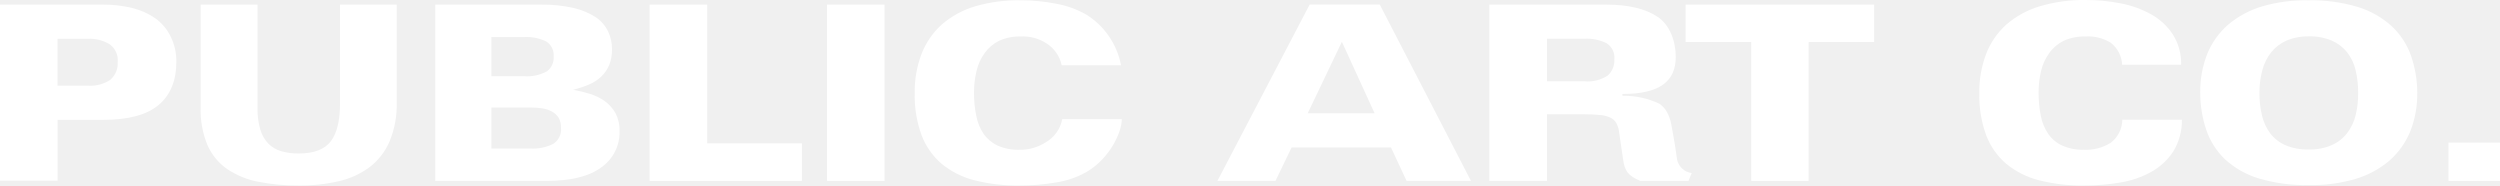
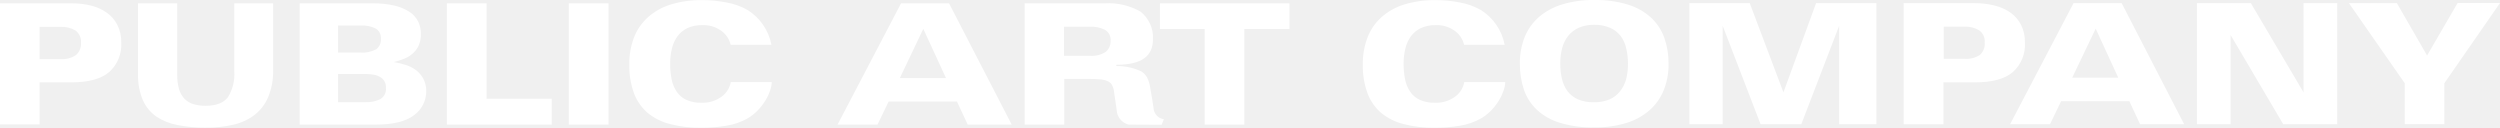
- <svg xmlns="http://www.w3.org/2000/svg" viewBox="0 0 411.14 30.51">
+ <svg xmlns="http://www.w3.org/2000/svg" viewBox="0 0 450.45 23.02">
  <defs>
    <style>.cls-1{fill:#fff;}</style>
  </defs>
  <g id="Layer_2" data-name="Layer 2">
    <g id="Layer_1-2" data-name="Layer 1">
-       <path class="cls-1" d="M29,10.16q0,4.65-2.91,7.1c-1.95,1.64-5,2.45-9.1,2.45H9.47v10H0V.76H17a19.36,19.36,0,0,1,4.76.56A11.45,11.45,0,0,1,25.53,3,8.06,8.06,0,0,1,28.06,6,9,9,0,0,1,29,10.16Zm-9.64,0A3.2,3.2,0,0,0,18,7.26a6.31,6.31,0,0,0-3.54-.88h-5v7.71h5a6,6,0,0,0,3.64-.93A3.54,3.54,0,0,0,19.35,10.16Z" />
-       <path class="cls-1" d="M64.09,23.2a10.54,10.54,0,0,1-3.25,4.24,13.38,13.38,0,0,1-5.08,2.35,28.15,28.15,0,0,1-6.62.72,33.22,33.22,0,0,1-6.68-.62,13.69,13.69,0,0,1-5.1-2.09,9.42,9.42,0,0,1-3.24-3.93A15,15,0,0,1,33,17.66V.76h9.35v17a11.82,11.82,0,0,0,.45,3.52,5.63,5.63,0,0,0,1.3,2.31,4.9,4.9,0,0,0,2.13,1.27,9.87,9.87,0,0,0,2.91.38c2.49,0,4.24-.67,5.26-2S55.92,19.8,55.92,17V.76h9.32V16.82A15.69,15.69,0,0,1,64.09,23.2Z" />
-       <path class="cls-1" d="M101.89,21.6a7,7,0,0,1-3,5.92q-3,2.24-9.09,2.23H71.58V.76H89a22.15,22.15,0,0,1,5.34.56A11.24,11.24,0,0,1,98,2.85a5.83,5.83,0,0,1,2,2.31,6.67,6.67,0,0,1,.65,2.91,6.71,6.71,0,0,1-.48,2.67,5.82,5.82,0,0,1-1.33,1.89,6.82,6.82,0,0,1-2,1.28,17.47,17.47,0,0,1-2.59.86,21.91,21.91,0,0,1,2.77.67,8.35,8.35,0,0,1,2.45,1.2,6.17,6.17,0,0,1,1.77,2A6,6,0,0,1,101.89,21.6ZM91.05,9.27a2.65,2.65,0,0,0-1.18-2.43,7.35,7.35,0,0,0-3.76-.74h-5.3v6.43h5.3a6.86,6.86,0,0,0,3.82-.79A2.79,2.79,0,0,0,91.05,9.27ZM92.26,21a3.15,3.15,0,0,0-.4-1.65,2.89,2.89,0,0,0-1.09-1,4.67,4.67,0,0,0-1.58-.53,13,13,0,0,0-1.91-.14H80.81v6.75h6.47a7.56,7.56,0,0,0,3.65-.74A2.79,2.79,0,0,0,92.26,21Z" />
-       <path class="cls-1" d="M106.83,29.75V.76h9.47V23.57h15.58v6.18Z" />
-       <path class="cls-1" d="M136,29.75V.76h9.47v29Z" />
-       <path class="cls-1" d="M178.75,28.24a14.6,14.6,0,0,1-5.1,1.77,35.2,35.2,0,0,1-6,.5,28.9,28.9,0,0,1-7.39-.86,13.88,13.88,0,0,1-5.4-2.71,11.67,11.67,0,0,1-3.31-4.72,19,19,0,0,1-1.12-6.92,17.38,17.38,0,0,1,1.12-6.43,12.76,12.76,0,0,1,3.31-4.82,14.8,14.8,0,0,1,5.47-3,25.07,25.07,0,0,1,7.56-1,29.48,29.48,0,0,1,5.74.55,15.69,15.69,0,0,1,5,1.79,12.6,12.6,0,0,1,5.73,8.34h-9.76A5.61,5.61,0,0,0,172,7.07,7.07,7.07,0,0,0,167.85,6a8.13,8.13,0,0,0-3.53.7,6.45,6.45,0,0,0-2.37,2,8,8,0,0,0-1.34,2.92,14.82,14.82,0,0,0-.43,3.61,17.94,17.94,0,0,0,.37,3.8,8,8,0,0,0,1.22,3,5.88,5.88,0,0,0,2.31,1.92,8.39,8.39,0,0,0,3.57.68A7.7,7.7,0,0,0,172,23.39a5.55,5.55,0,0,0,2.69-3.8h9.8C184.49,21.73,182.54,26,178.75,28.24Z" />
-       <path class="cls-1" d="M231.32,29.75l-2.57-5.5H212.41l-2.65,5.5h-9.55l15.17-29h11.53l15,29ZM220.68,6.87l-5.62,11.76h11Z" />
-       <path class="cls-1" d="M269.77,29.75c-2-.81-2.58-1.64-2.84-3.51-.11-.75-.27-1.83-.35-2.39s-.15-1.06-.22-1.49-.11-.75-.14-1a4.07,4.07,0,0,0-.46-1.21,2.17,2.17,0,0,0-.88-.78,4.83,4.83,0,0,0-1.52-.44,31.1,31.1,0,0,0-3.11-.14h-5.84V29.75h-9.48V.76h19.23q5.43,0,8.43,2c2,1.31,3,4,3,6.6,0,4-2.64,6.09-8.68,6.09-.17,0-.13.3,0,.3a13.5,13.5,0,0,1,6,1.32,4.07,4.07,0,0,1,1.24,1.37,6.79,6.79,0,0,1,.7,2c.08.37.17.85.26,1.44s.2,1.21.33,1.87.29,2.13.37,2.53a2.83,2.83,0,0,0,2.4,2.18c0,.05-.56,1.29-.53,1.29Zm-4.28-20a2.79,2.79,0,0,0-1.26-2.63,7.25,7.25,0,0,0-3.66-.75h-6.16v7h6.16a6,6,0,0,0,3.82-.94A3.3,3.3,0,0,0,265.49,9.76Z" />
-       <path class="cls-1" d="M297.44,6.91V29.75H288V6.91H277.21V.76h31V6.91Z" />
-       <path class="cls-1" d="M357.42,24.89a10.22,10.22,0,0,1-3.59,3.35,15.55,15.55,0,0,1-5.1,1.77,35.2,35.2,0,0,1-6,.5,28.85,28.85,0,0,1-7.39-.86,13.88,13.88,0,0,1-5.4-2.71,11.58,11.58,0,0,1-3.31-4.72,19,19,0,0,1-1.12-6.92,17.38,17.38,0,0,1,1.12-6.43,12.64,12.64,0,0,1,3.31-4.82,14.84,14.84,0,0,1,5.46-3A25.14,25.14,0,0,1,343,0a29.55,29.55,0,0,1,5.74.55,16.82,16.82,0,0,1,5,1.79,10.3,10.3,0,0,1,3.59,3.31,8.9,8.9,0,0,1,1.37,5H349a4.87,4.87,0,0,0-1.86-3.61A7.09,7.09,0,0,0,342.93,6a8.13,8.13,0,0,0-3.53.7,6.29,6.29,0,0,0-2.37,2,8,8,0,0,0-1.35,2.92,14.83,14.83,0,0,0-.42,3.61,18.65,18.65,0,0,0,.36,3.8,8,8,0,0,0,1.23,3,5.75,5.75,0,0,0,2.31,1.92,8.39,8.39,0,0,0,3.57.68,7.7,7.7,0,0,0,4.38-1.14,4.84,4.84,0,0,0,1.92-3.8h9.8A9.76,9.76,0,0,1,357.42,24.89Z" />
-       <path class="cls-1" d="M397.53,15.26a16.64,16.64,0,0,1-1.16,6.38,13,13,0,0,1-3.44,4.8,15.44,15.44,0,0,1-5.6,3,25.69,25.69,0,0,1-7.63,1,27.15,27.15,0,0,1-8.25-1.1,14.35,14.35,0,0,1-5.52-3.13,12,12,0,0,1-3.09-4.84,19,19,0,0,1-1-6.18A16.84,16.84,0,0,1,363,8.85a12.7,12.7,0,0,1,3.44-4.8,15.56,15.56,0,0,1,5.58-3,25.57,25.57,0,0,1,7.64-1,26.37,26.37,0,0,1,8.11,1.1,14.54,14.54,0,0,1,5.54,3.14,12.07,12.07,0,0,1,3.18,4.83A18.56,18.56,0,0,1,397.53,15.26Zm-9.72,0a15.57,15.57,0,0,0-.42-3.74A7.6,7.6,0,0,0,386,8.6a6.66,6.66,0,0,0-2.51-1.92,9.31,9.31,0,0,0-3.8-.7,9,9,0,0,0-3.67.7,6.73,6.73,0,0,0-2.53,1.94,8.08,8.08,0,0,0-1.44,2.94,13.93,13.93,0,0,0-.47,3.7A15.31,15.31,0,0,0,372,19a7.81,7.81,0,0,0,1.36,2.94,6.36,6.36,0,0,0,2.49,1.94,9.23,9.23,0,0,0,3.83.7,9,9,0,0,0,3.76-.7A6.51,6.51,0,0,0,386,21.89a7.87,7.87,0,0,0,1.4-2.94A14.36,14.36,0,0,0,387.81,15.26Z" />
-       <path class="cls-1" d="M402.67,29.75v-6.3h8.47v6.3Z" />
+       <path class="cls-1" d="M21.85,7.68A6.59,6.59,0,0,1,19.65,13q-2.19,1.85-6.85,1.84H7.14v7.57H0V.6H12.8A14.55,14.55,0,0,1,16.39,1a8.62,8.62,0,0,1,2.86,1.29,6.07,6.07,0,0,1,1.9,2.21A6.72,6.72,0,0,1,21.85,7.68Zm-7.26,0a2.44,2.44,0,0,0-1-2.19,4.88,4.88,0,0,0-2.67-.65H7.14v5.81h3.78a4.46,4.46,0,0,0,2.74-.71A2.65,2.65,0,0,0,14.59,7.68Z" />
+       <path class="cls-1" d="M48.31,17.52a8,8,0,0,1-2.45,3.19A10,10,0,0,1,42,22.48,21.32,21.32,0,0,1,37,23a24.27,24.27,0,0,1-5-.47A10.25,10.25,0,0,1,28.16,21a7.18,7.18,0,0,1-2.44-3,11.42,11.42,0,0,1-.85-4.68V.6h7.06V13.42a9.11,9.11,0,0,0,.33,2.65,4.3,4.3,0,0,0,1,1.75,3.73,3.73,0,0,0,1.61.95,7.59,7.59,0,0,0,2.19.29q2.82,0,4-1.53a7.76,7.76,0,0,0,1.15-4.68V.6h7V12.7A11.94,11.94,0,0,1,48.31,17.52Z" />
+       <path class="cls-1" d="M76.8,16.31a5.32,5.32,0,0,1-2.22,4.46q-2.22,1.68-6.86,1.68H54V.6H67.12a16.65,16.65,0,0,1,4,.42,8.53,8.53,0,0,1,2.71,1.15,4.5,4.5,0,0,1,1.53,1.74,5.09,5.09,0,0,1,.48,2.2,5.08,5.08,0,0,1-.36,2,4.11,4.11,0,0,1-1,1.42,4.94,4.94,0,0,1-1.53,1,13.5,13.5,0,0,1-2,.65,16.72,16.72,0,0,1,2.09.5,6.14,6.14,0,0,1,1.85.91,4.7,4.7,0,0,1,1.33,1.5A4.5,4.5,0,0,1,76.8,16.31ZM68.63,7a2,2,0,0,0-.89-1.84,5.54,5.54,0,0,0-2.83-.56h-4V9.47h4a5.23,5.23,0,0,0,2.87-.59A2.11,2.11,0,0,0,68.63,7Zm.91,8.83a2.1,2.1,0,0,0-1.12-2,3.53,3.53,0,0,0-1.2-.39,9.32,9.32,0,0,0-1.43-.11H60.91v5.08h4.88a5.56,5.56,0,0,0,2.75-.56A2.09,2.09,0,0,0,69.54,15.85Z" />
+       <path class="cls-1" d="M80.52,22.45V.6h7.15V17.79H99.41v4.66Z" />
+       <path class="cls-1" d="M102.49,22.45V.6h7.15V22.45Z" />
+       <path class="cls-1" d="M134.74,21.31a11.18,11.18,0,0,1-3.85,1.34,26.43,26.43,0,0,1-4.52.37,21.3,21.3,0,0,1-5.57-.65,10.34,10.34,0,0,1-4.07-2,8.74,8.74,0,0,1-2.5-3.56,14.42,14.42,0,0,1-.84-5.22,13.21,13.21,0,0,1,.84-4.84,9.57,9.57,0,0,1,2.5-3.63A11.14,11.14,0,0,1,120.85.81a18.87,18.87,0,0,1,5.7-.79,22.23,22.23,0,0,1,4.33.42,11.9,11.9,0,0,1,3.8,1.35A9.52,9.52,0,0,1,139,8.07h-7.35a4.26,4.26,0,0,0-2-2.72,5.38,5.38,0,0,0-3.13-.82,6.06,6.06,0,0,0-2.66.53,4.76,4.76,0,0,0-1.79,1.47,6.18,6.18,0,0,0-1,2.2,11.27,11.27,0,0,0-.32,2.72,14.14,14.14,0,0,0,.27,2.87,5.91,5.91,0,0,0,.93,2.23A4.2,4.2,0,0,0,123.68,18a6.3,6.3,0,0,0,2.69.51,5.74,5.74,0,0,0,3.3-.86,4.15,4.15,0,0,0,2-2.86h7.38C139.06,16.41,137.59,19.6,134.74,21.31Z" />
+       <path class="cls-1" d="M266.9,21.31a11.18,11.18,0,0,1-3.85,1.34,26.43,26.43,0,0,1-4.52.37,21.3,21.3,0,0,1-5.57-.65,10.34,10.34,0,0,1-4.07-2,8.63,8.63,0,0,1-2.49-3.56,14.2,14.2,0,0,1-.85-5.22,13,13,0,0,1,.85-4.84,9.43,9.43,0,0,1,2.49-3.63A11.14,11.14,0,0,1,253,.81a18.87,18.87,0,0,1,5.7-.79A22.23,22.23,0,0,1,263,.44a11.9,11.9,0,0,1,3.8,1.35,9.48,9.48,0,0,1,4.31,6.28H263.8a4.26,4.26,0,0,0-2-2.72,5.38,5.38,0,0,0-3.13-.82,6.06,6.06,0,0,0-2.66.53,4.76,4.76,0,0,0-1.79,1.47,6.18,6.18,0,0,0-1,2.2,11.27,11.27,0,0,0-.32,2.72,14.14,14.14,0,0,0,.27,2.87,6.07,6.07,0,0,0,.93,2.23A4.2,4.2,0,0,0,255.84,18a6.3,6.3,0,0,0,2.69.51,5.74,5.74,0,0,0,3.3-.86,4.15,4.15,0,0,0,2-2.86h7.38C271.22,16.41,269.75,19.6,266.9,21.31Z" />
+       <path class="cls-1" d="M174.36,22.45l-1.93-4.15H160.11l-2,4.15h-7.2L162.35.6H171l11.29,21.85Zm-8-17.25-4.23,8.87h8.32Z" />
+       <path class="cls-1" d="M203.34,22.45a2.85,2.85,0,0,1-2.14-2.65l-.26-1.8c-.06-.42-.12-.8-.17-1.12s-.08-.56-.1-.73a2.87,2.87,0,0,0-.35-.9,1.59,1.59,0,0,0-.66-.59,3.56,3.56,0,0,0-1.15-.34,22.82,22.82,0,0,0-2.34-.1h-4.41v8.23h-7.14V.6h14.5a11.54,11.54,0,0,1,6.35,1.48,5.9,5.9,0,0,1,2.27,5c0,3-2,4.59-6.53,4.59-.14,0-.11.22,0,.23a10.06,10.06,0,0,1,4.5,1,3.2,3.2,0,0,1,.94,1,5.47,5.47,0,0,1,.53,1.53c.06.28.12.64.19,1.09s.15.91.24,1.4.23,1.61.29,1.91a2.13,2.13,0,0,0,1.81,1.65s-.42,1-.4,1ZM200.11,7.38a2.09,2.09,0,0,0-1-2,5.41,5.41,0,0,0-2.75-.56h-4.65v5.23h4.65a4.53,4.53,0,0,0,2.88-.71A2.46,2.46,0,0,0,200.11,7.38Z" />
+       <path class="cls-1" d="M224.2,5.23V22.45h-7.14V5.23H209V.6h23.33V5.23Z" />
+       <path class="cls-1" d="M300.64,11.48a12.34,12.34,0,0,1-.88,4.8,9.59,9.59,0,0,1-2.58,3.61A11.44,11.44,0,0,1,293,22.17a19.38,19.38,0,0,1-5.74.79,20,20,0,0,1-6.21-.84,10.58,10.58,0,0,1-4.15-2.35,8.94,8.94,0,0,1-2.33-3.64,14.35,14.35,0,0,1-.72-4.65,12.66,12.66,0,0,1,.87-4.82,9.65,9.65,0,0,1,2.58-3.61,11.59,11.59,0,0,1,4.2-2.26A19,19,0,0,1,287.23,0a19.86,19.86,0,0,1,6.1.83,11,11,0,0,1,4.17,2.36,9.08,9.08,0,0,1,2.38,3.64A13.58,13.58,0,0,1,300.64,11.48Zm-7.31,0A11.73,11.73,0,0,0,293,8.67a5.68,5.68,0,0,0-1-2.2A4.91,4.91,0,0,0,290.08,5a6.91,6.91,0,0,0-2.85-.53,6.71,6.71,0,0,0-2.77.53,5,5,0,0,0-1.9,1.46,6,6,0,0,0-1.09,2.21,10.64,10.64,0,0,0-.34,2.78,11.6,11.6,0,0,0,.31,2.78,6,6,0,0,0,1,2.21,4.79,4.79,0,0,0,1.87,1.46,7,7,0,0,0,2.89.52,6.83,6.83,0,0,0,2.82-.52,4.86,4.86,0,0,0,1.89-1.46A6.22,6.22,0,0,0,293,14.26,11.1,11.1,0,0,0,293.33,11.48Z" />
+       <path class="cls-1" d="M331.38,22.38V4.65l-6.82,17.73h-7.34L310.39,4.65V22.38h-6V.57h10.88l6.07,16.07L327.22.57h10.87V22.38Z" />
+       <path class="cls-1" d="M364.85,7.64A6.6,6.6,0,0,1,362.66,13q-2.19,1.85-6.84,1.84h-5.65v7.55H343V.57h12.78A14.46,14.46,0,0,1,359.4,1a8.46,8.46,0,0,1,2.85,1.28,6.1,6.1,0,0,1,1.91,2.21A6.77,6.77,0,0,1,364.85,7.64Zm-7.25,0a2.4,2.4,0,0,0-1-2.18A4.73,4.73,0,0,0,354,4.8h-3.78v5.8H354a4.45,4.45,0,0,0,2.73-.7A2.67,2.67,0,0,0,357.6,7.64Z" />
+       <path class="cls-1" d="M385.6,22.38l-1.93-4.14h-12.3l-2,4.14h-7.19L373.61.57h8.67l11.26,21.81Zm-8-17.22L373.37,14h8.3Z" />
+       <path class="cls-1" d="M411.39,22.38,401.91,6.31V22.38h-6.07V.57h9.72l9.49,16.07V.57h6.07V22.38Z" />
+       <path class="cls-1" d="M440.42,15v7.37h-7.13V15L423.23.57h8.64L437.31,10l5.5-9.46h7.64Z" />
    </g>
  </g>
</svg>
